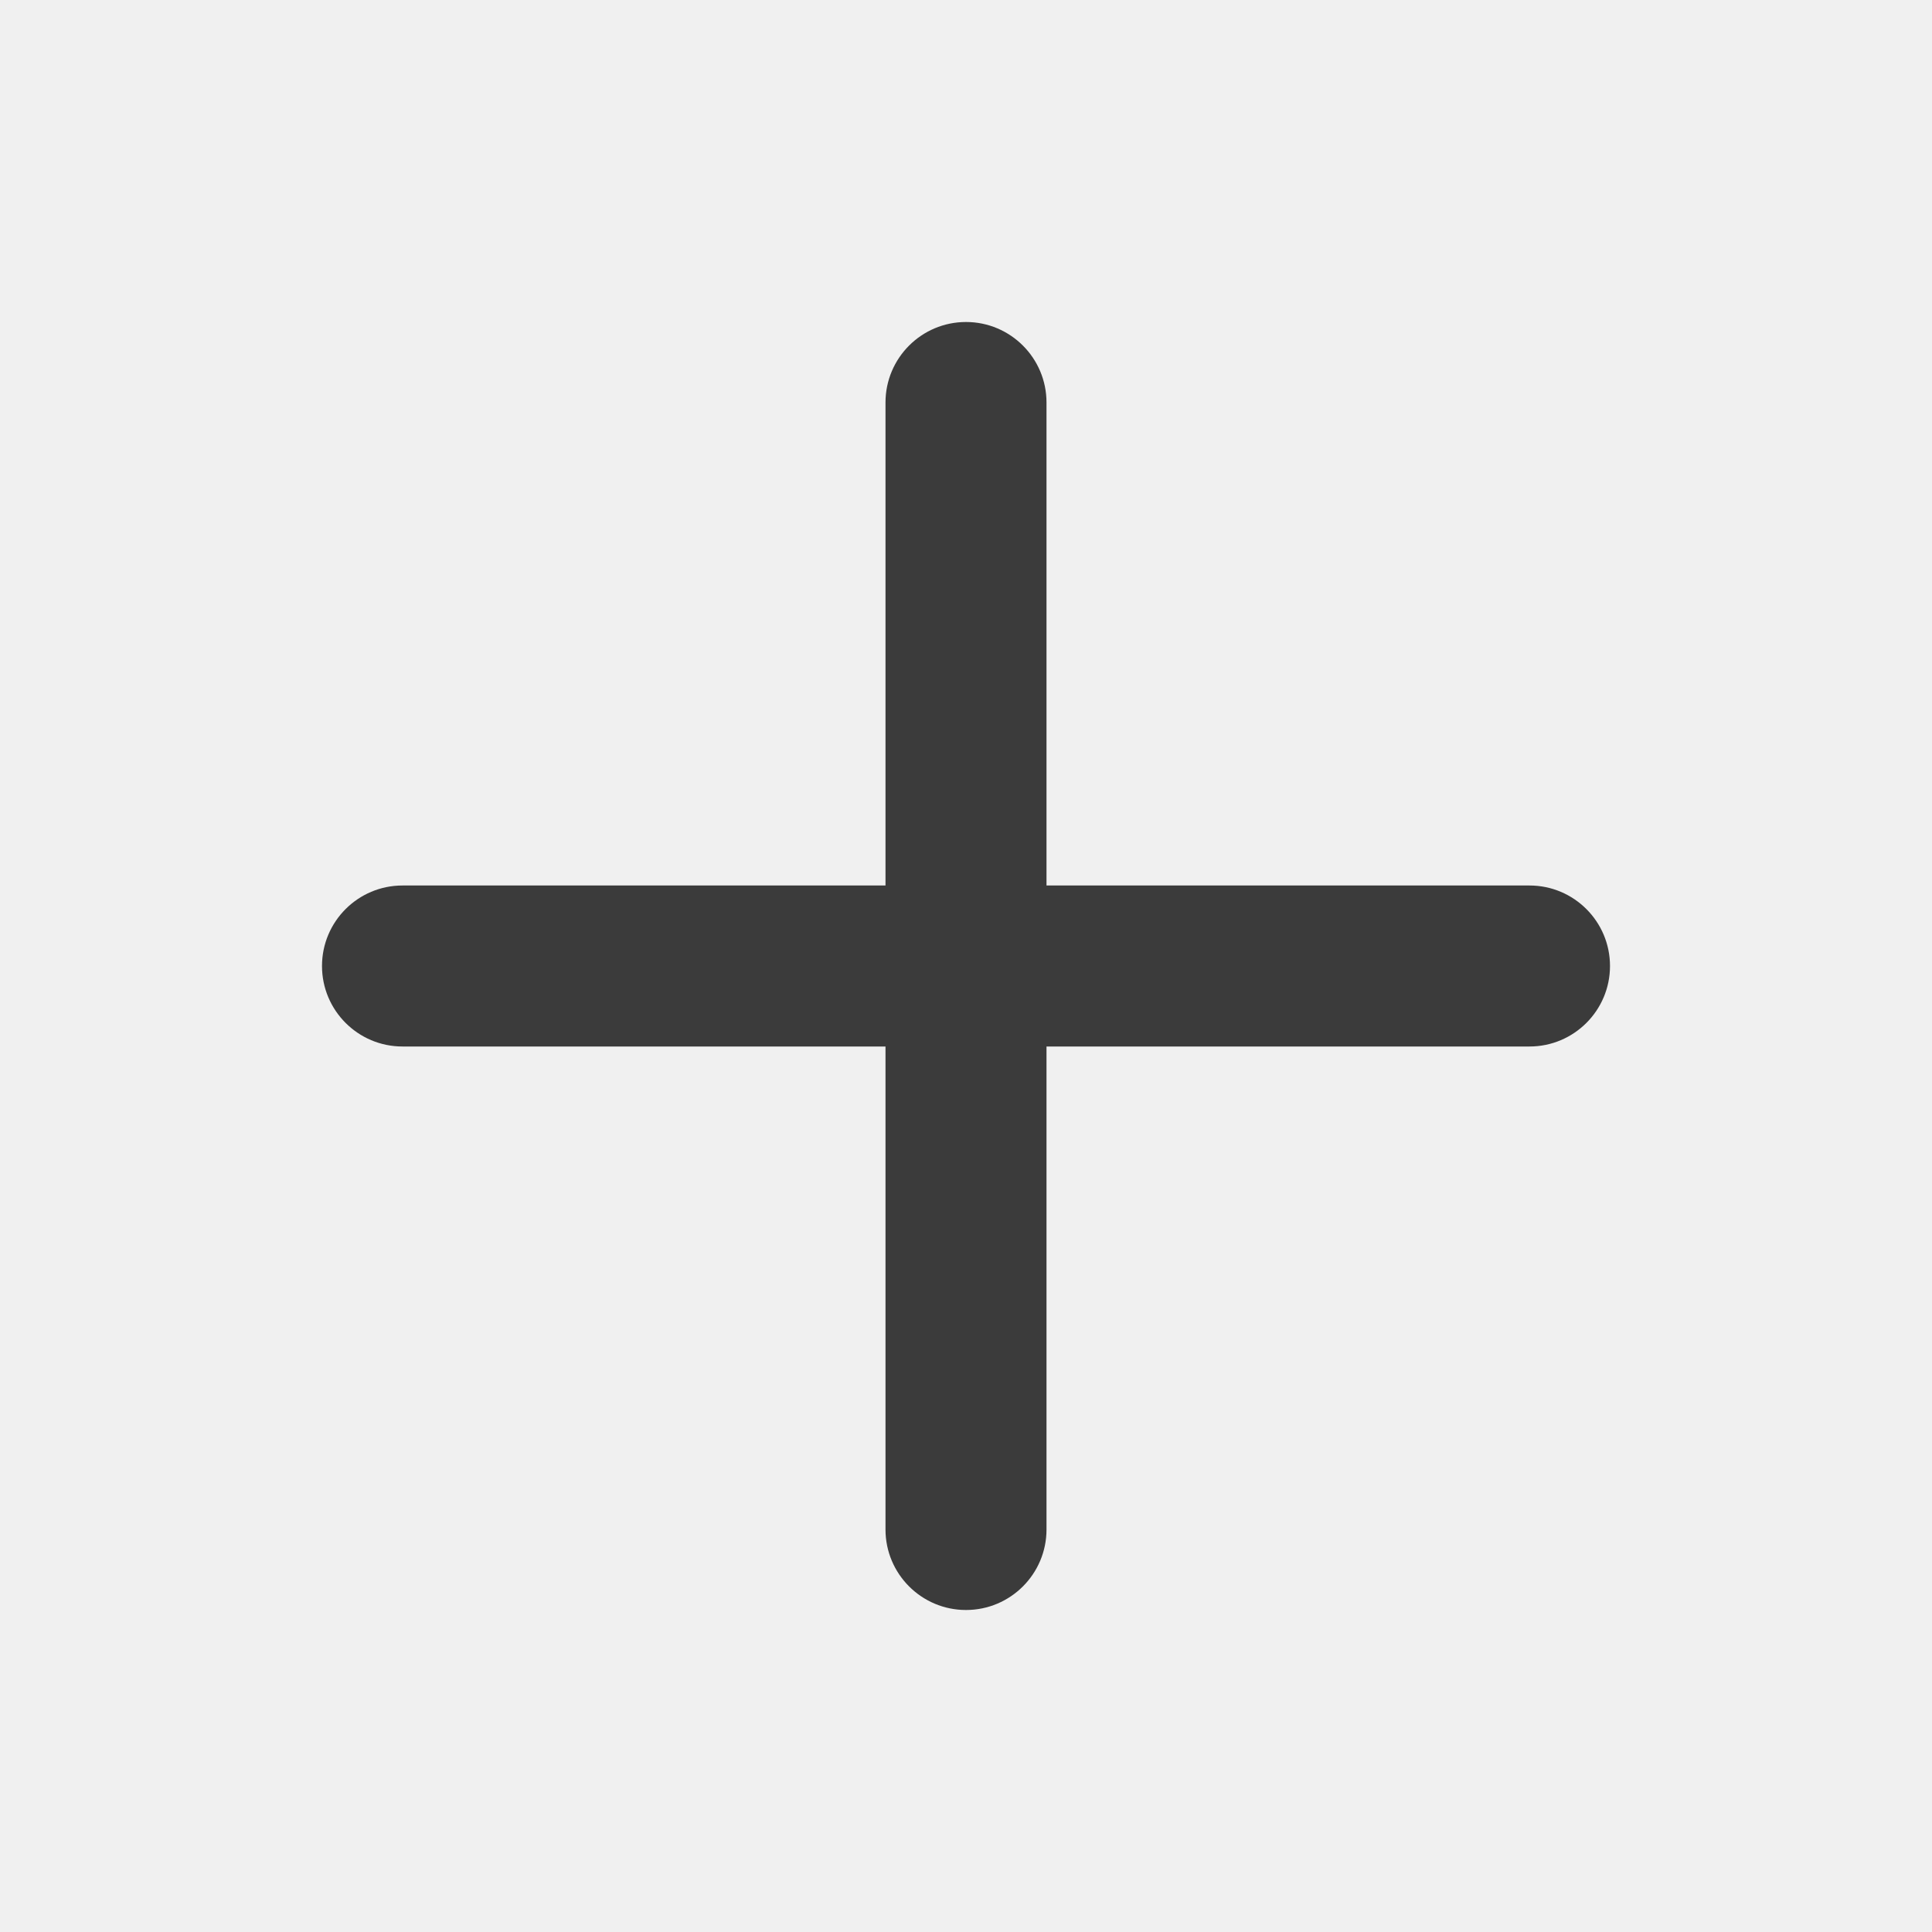
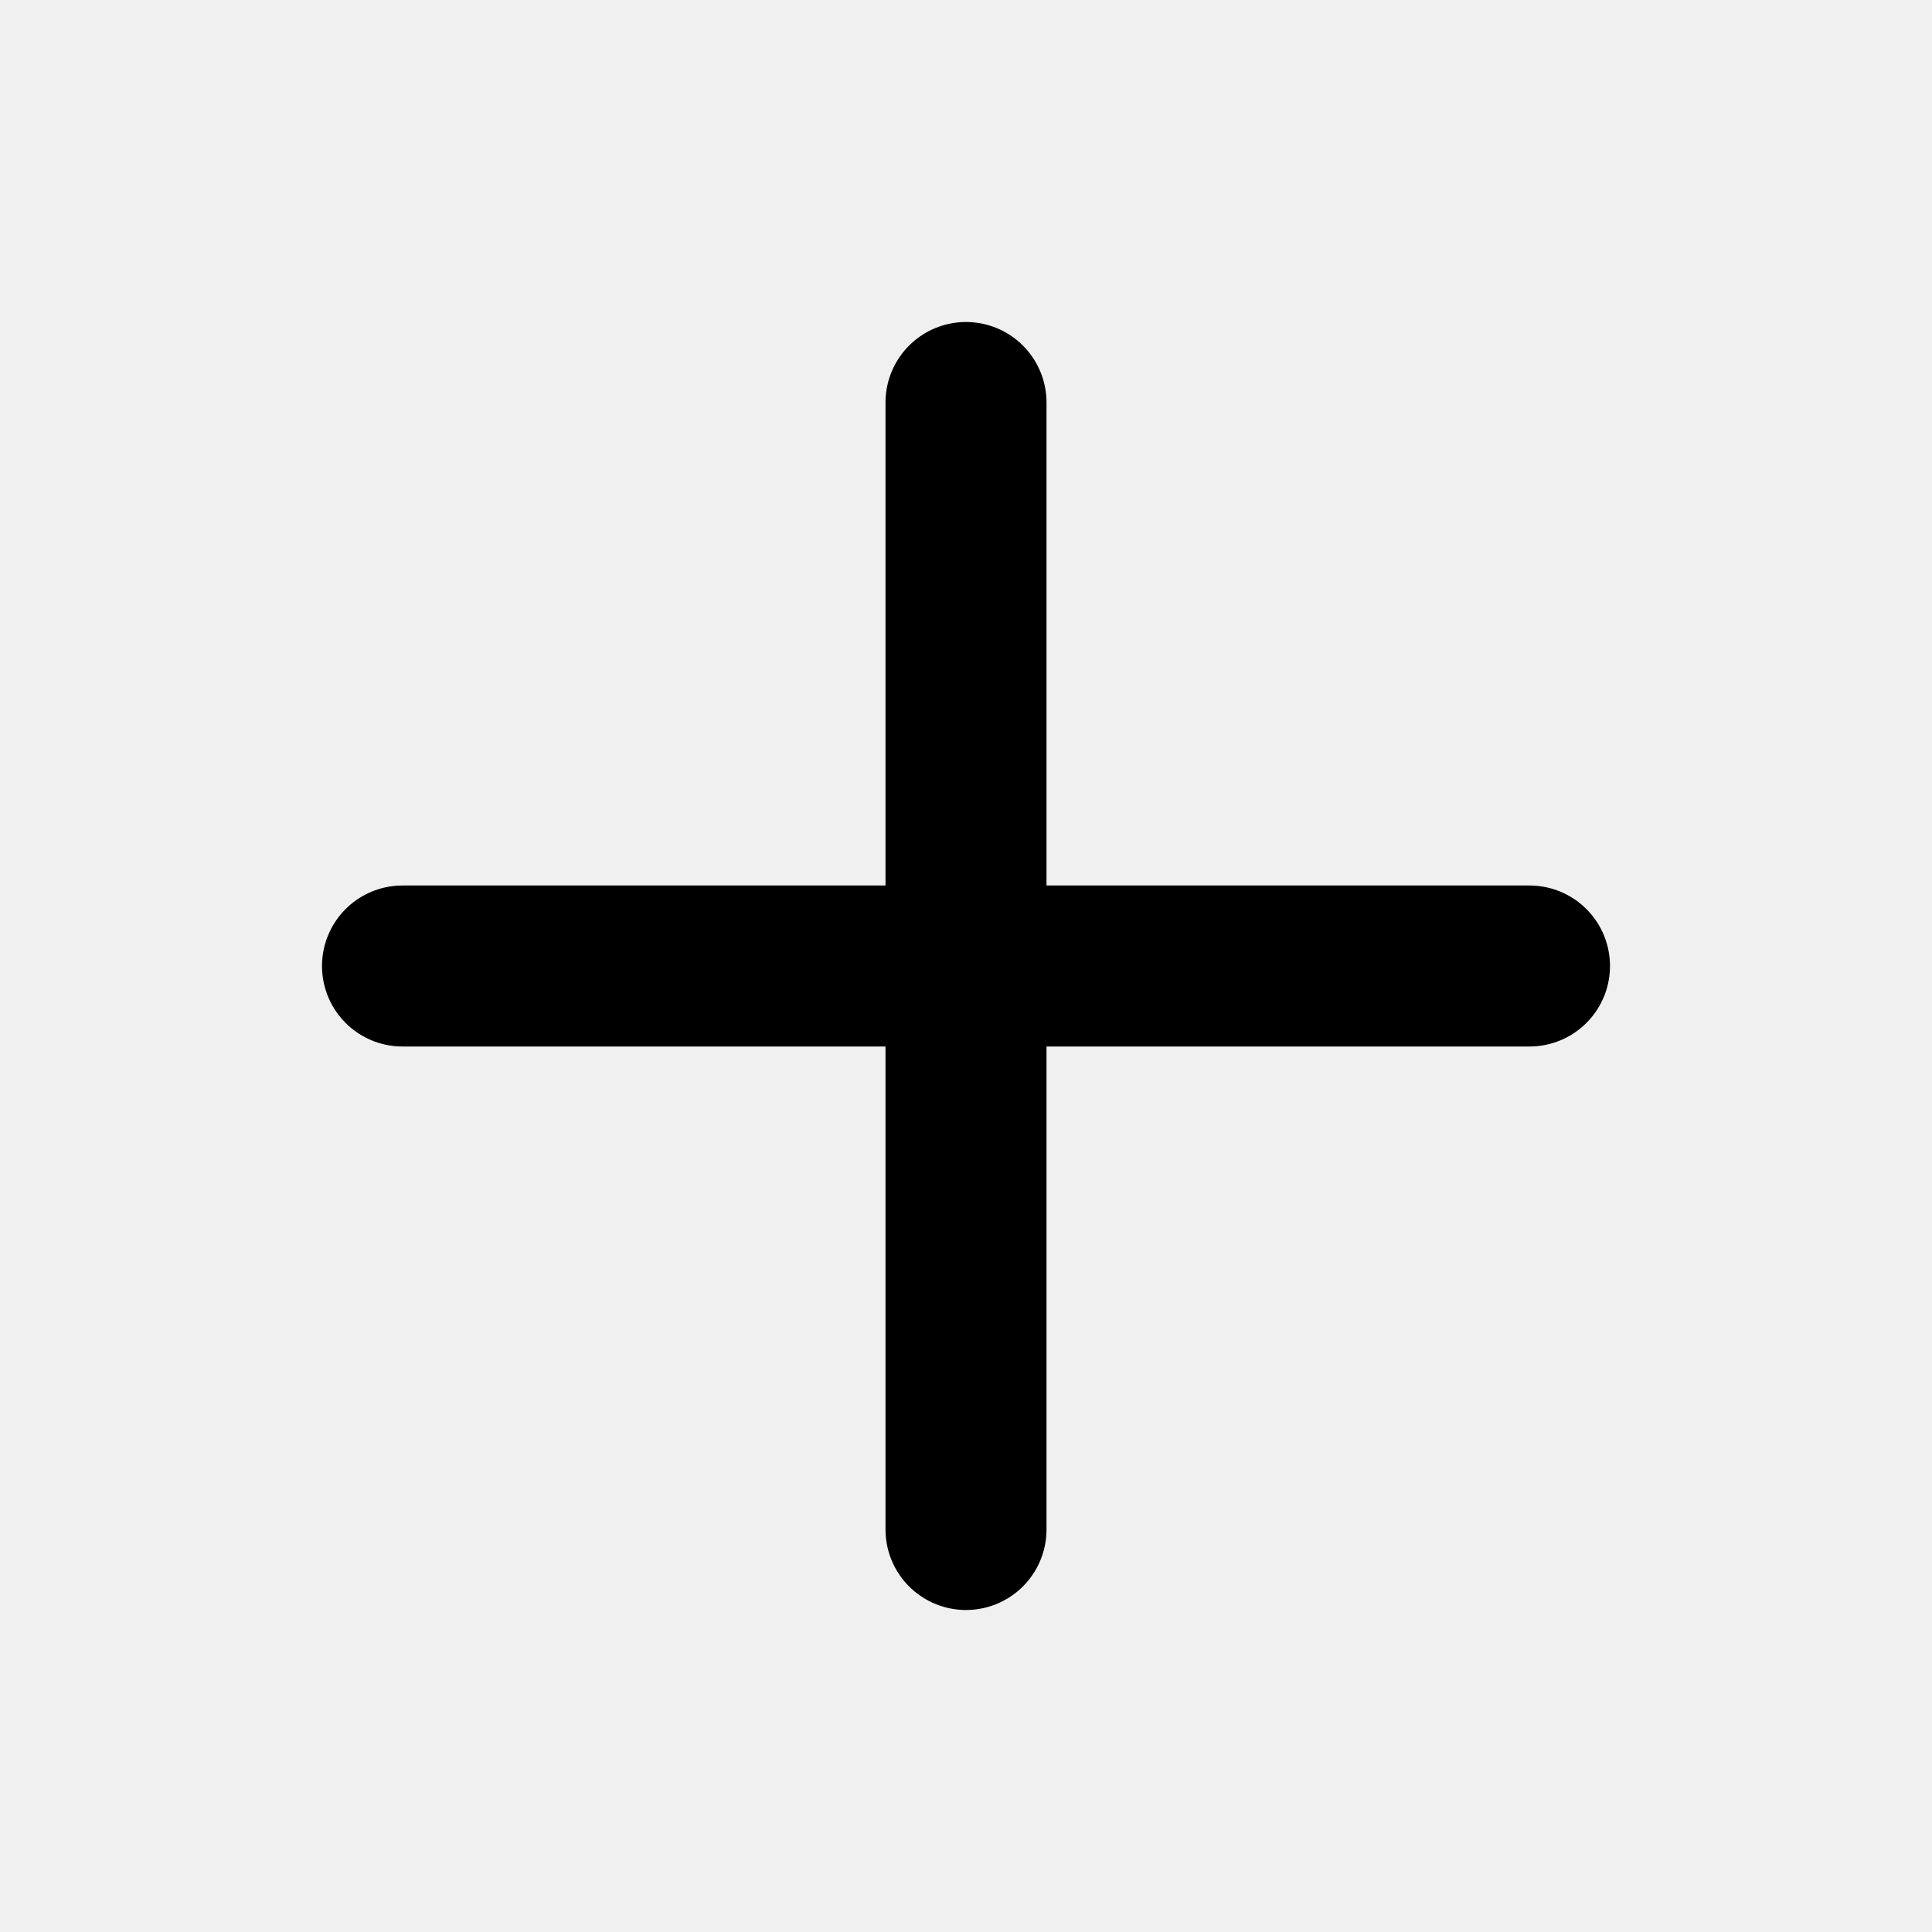
- <svg xmlns="http://www.w3.org/2000/svg" width="24" height="24" viewBox="0 0 24 24" fill="none">
-   <g clip-path="url(#clip0_745_3342)">
-     <path fill-rule="evenodd" clip-rule="evenodd" d="M12 4C12.552 4 13 4.448 13 5V19C13 19.552 12.552 20 12 20C11.448 20 11 19.552 11 19V5C11 4.448 11.448 4 12 4Z" fill="#3B3B3B" />
-     <path fill-rule="evenodd" clip-rule="evenodd" d="M4 12C4 11.448 4.448 11 5 11H19C19.552 11 20 11.448 20 12C20 12.552 19.552 13 19 13H5C4.448 13 4 12.552 4 12Z" fill="#3B3B3B" />
-   </g>
-   <defs>
-     <clipPath id="clip0_745_3342">
-       <rect width="24" height="24" fill="white" />
-     </clipPath>
-   </defs>
+ <svg xmlns="http://www.w3.org/2000/svg" width="24" height="24" viewBox="0 0 24 24" fill="none" stroke="currentColor" stroke-width="2" stroke-linecap="round" stroke-linejoin="round" class="icon icon-tabler icons-tabler-outline icon-tabler-plus">
+   <path stroke="none" d="M0 0h24v24H0z" fill="none" />
+   <path d="M12 5l0 14" />
+   <path d="M5 12l14 0" />
</svg>
